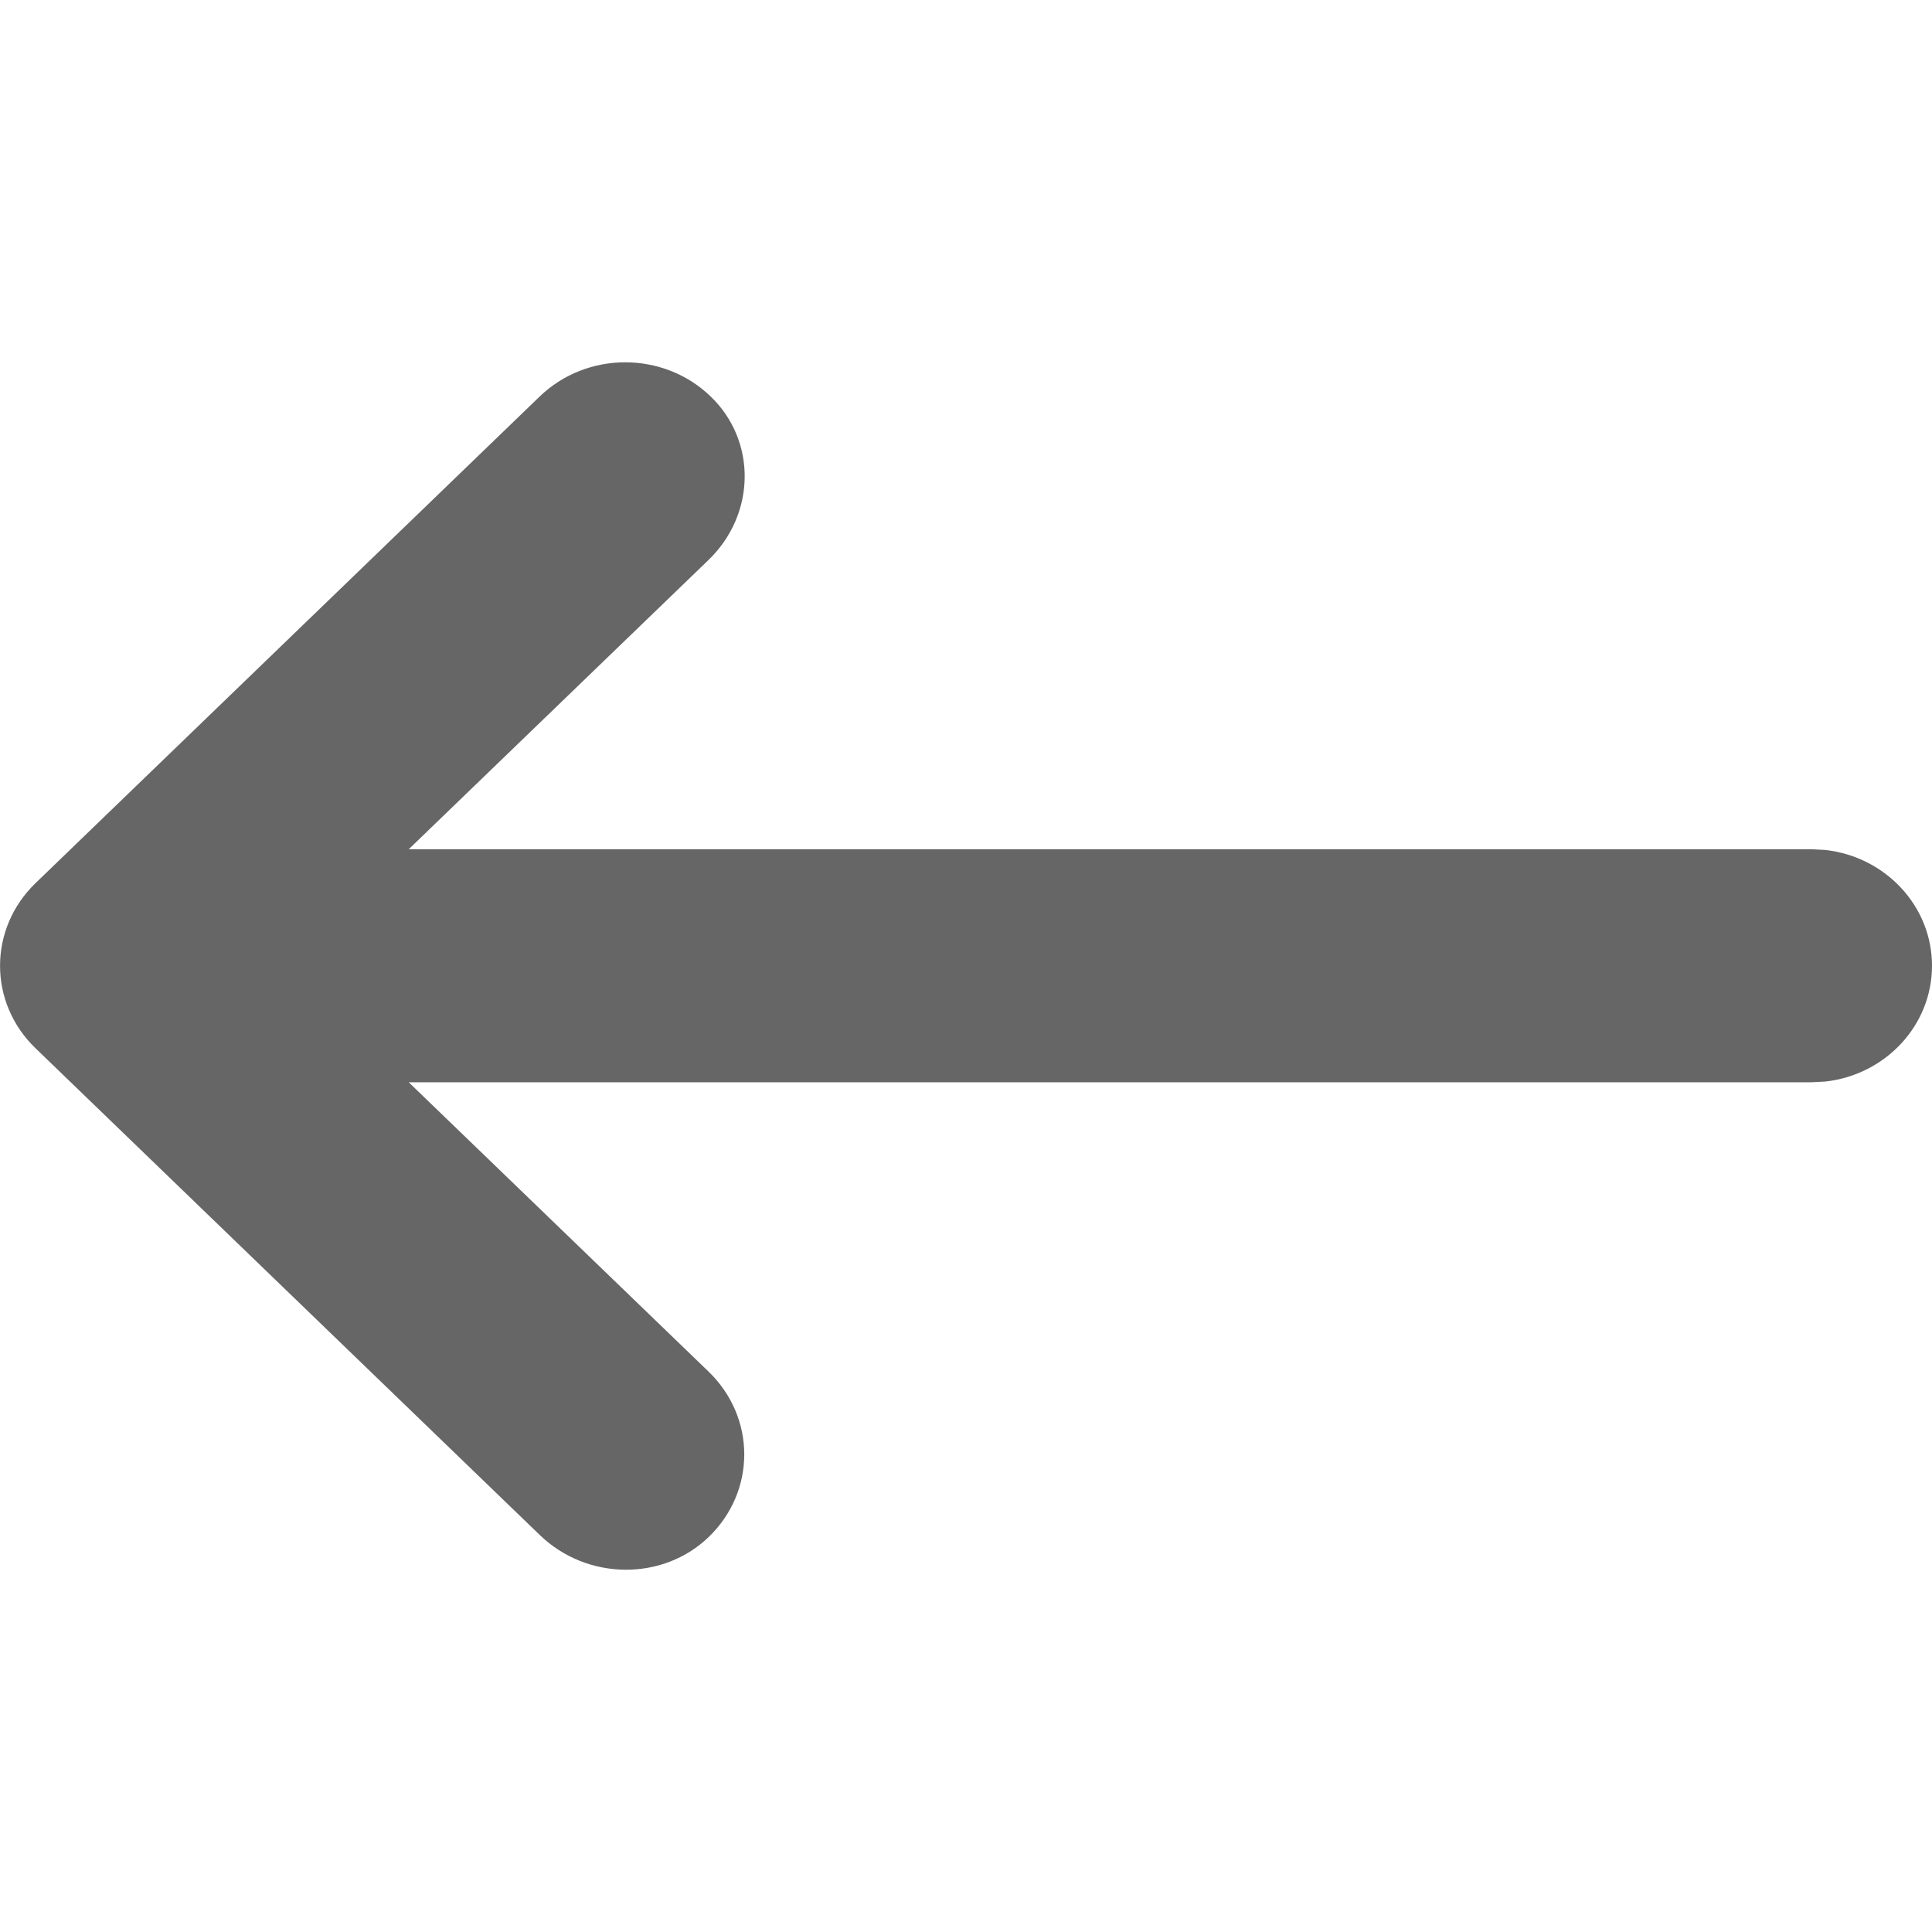
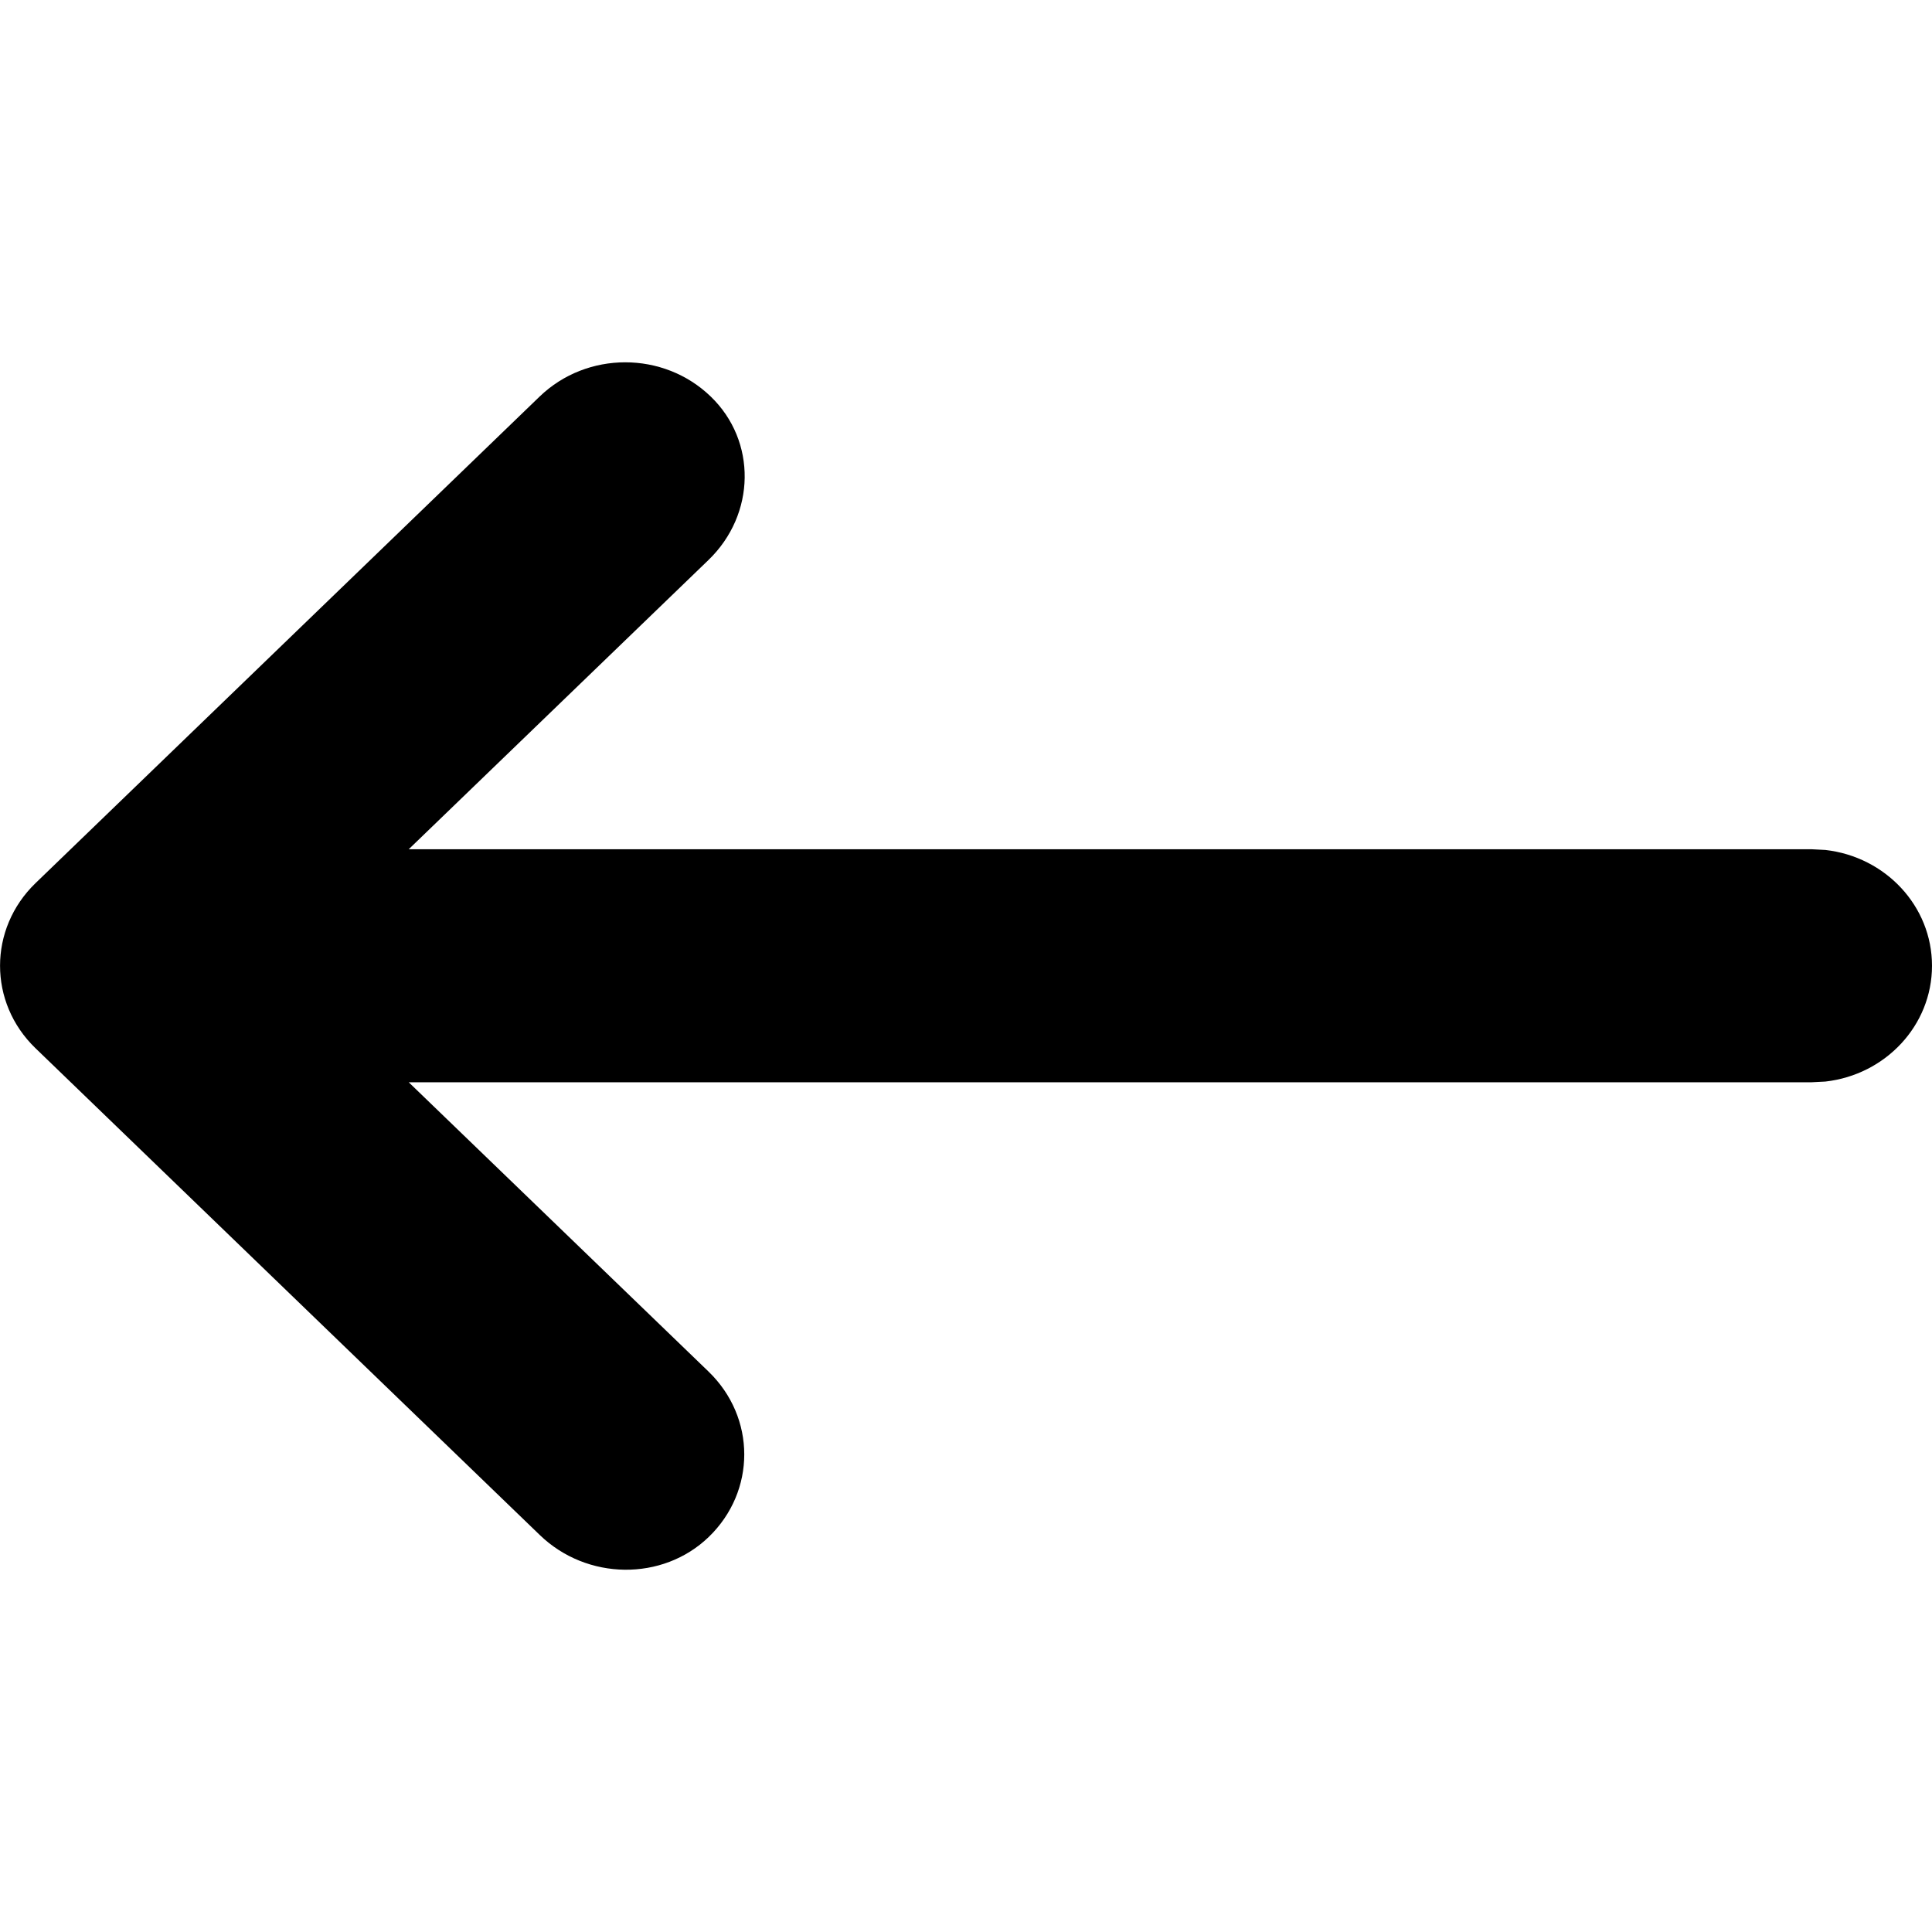
<svg xmlns="http://www.w3.org/2000/svg" id="i-arrow-left" viewBox="0 0 16 16">
-   <path d="m4.47 3.283-4.176 4.031c-.391.378-.392.989 0 1.367l4.176 4.031c.391.378 1.019.384 1.4.016.391-.378.393-.988-.003-1.37l-2.482-2.395h11.615l.117-.006c.497-.056.883-.464.883-.959 0-.495-.386-.903-.883-.959l-.117-.006h-11.615l2.482-2.395c.393-.379.401-.986.019-1.354-.391-.378-1.025-.378-1.417 0z" fill="#666" fill-rule="evenodd" />
+   <path d="m4.47 3.283-4.176 4.031c-.391.378-.392.989 0 1.367l4.176 4.031c.391.378 1.019.384 1.4.016.391-.378.393-.988-.003-1.37l-2.482-2.395h11.615l.117-.006c.497-.056.883-.464.883-.959 0-.495-.386-.903-.883-.959l-.117-.006h-11.615l2.482-2.395c.393-.379.401-.986.019-1.354-.391-.378-1.025-.378-1.417 0z" fill="currentColor" fill-rule="evenodd" />
</svg>
